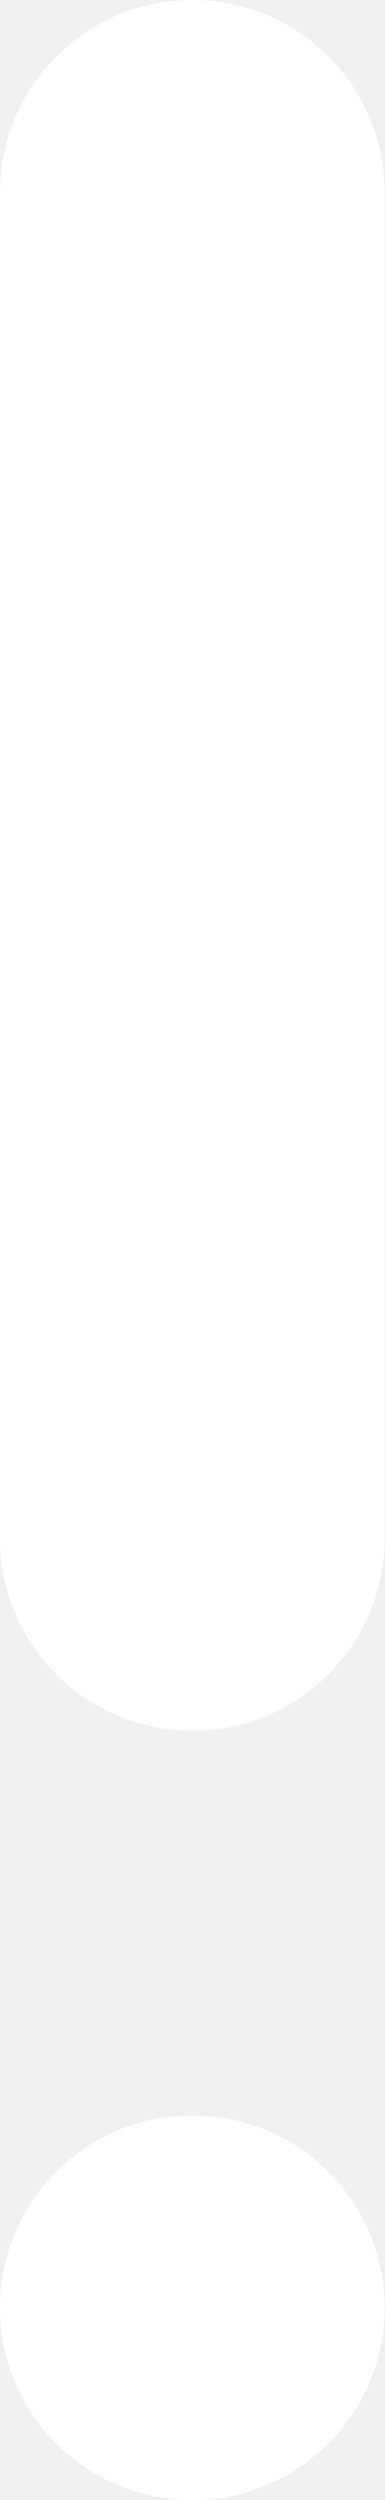
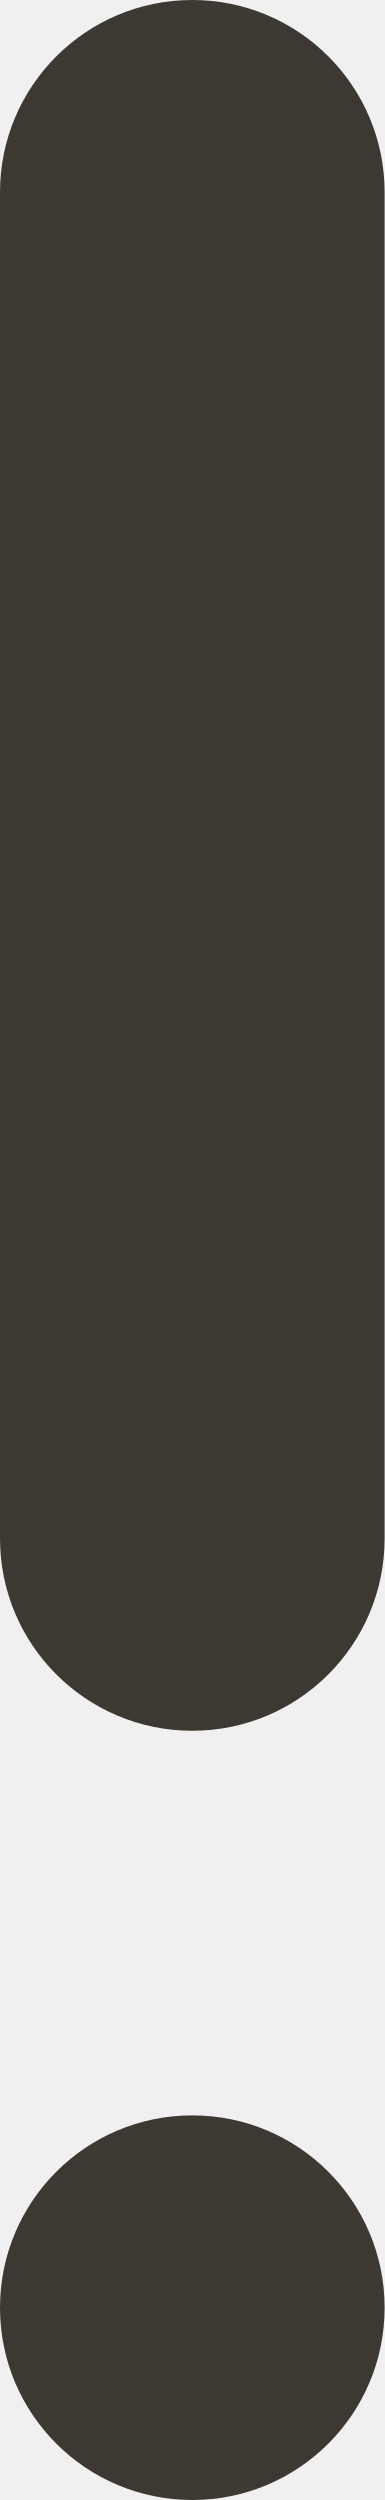
<svg xmlns="http://www.w3.org/2000/svg" id="Layer_1" data-name="Layer 1" viewBox="0 0 2 13">
  <defs>
-     <style>.cls-1{fill:#fff;}</style>
+     <style>.cls-1{fill:#3E3832;}</style>
  </defs>
  <g id="tidslinje-med-varsel">
    <g id="elementer-i-tidslinje">
      <g id="Group-8">
        <g id="Group-7-Copy">
          <g id="Group-11-Copy">
            <g id="Group-9-Copy-3">
              <path id="Rectangle-72" class="cls-1" d="M1,0H1A1,1,0,0,1,2,1V8A1,1,0,0,1,1,9H1A1,1,0,0,1,0,8V1A1,1,0,0,1,1,0Z" transform="translate(0 0)" />
              <path id="Stroke-3061-Copy" class="cls-1" d="M1,13a1,1,0,1,1,1-1A1,1,0,0,1,1,13Z" transform="translate(0 0)" />
            </g>
          </g>
        </g>
      </g>
    </g>
  </g>
</svg>
